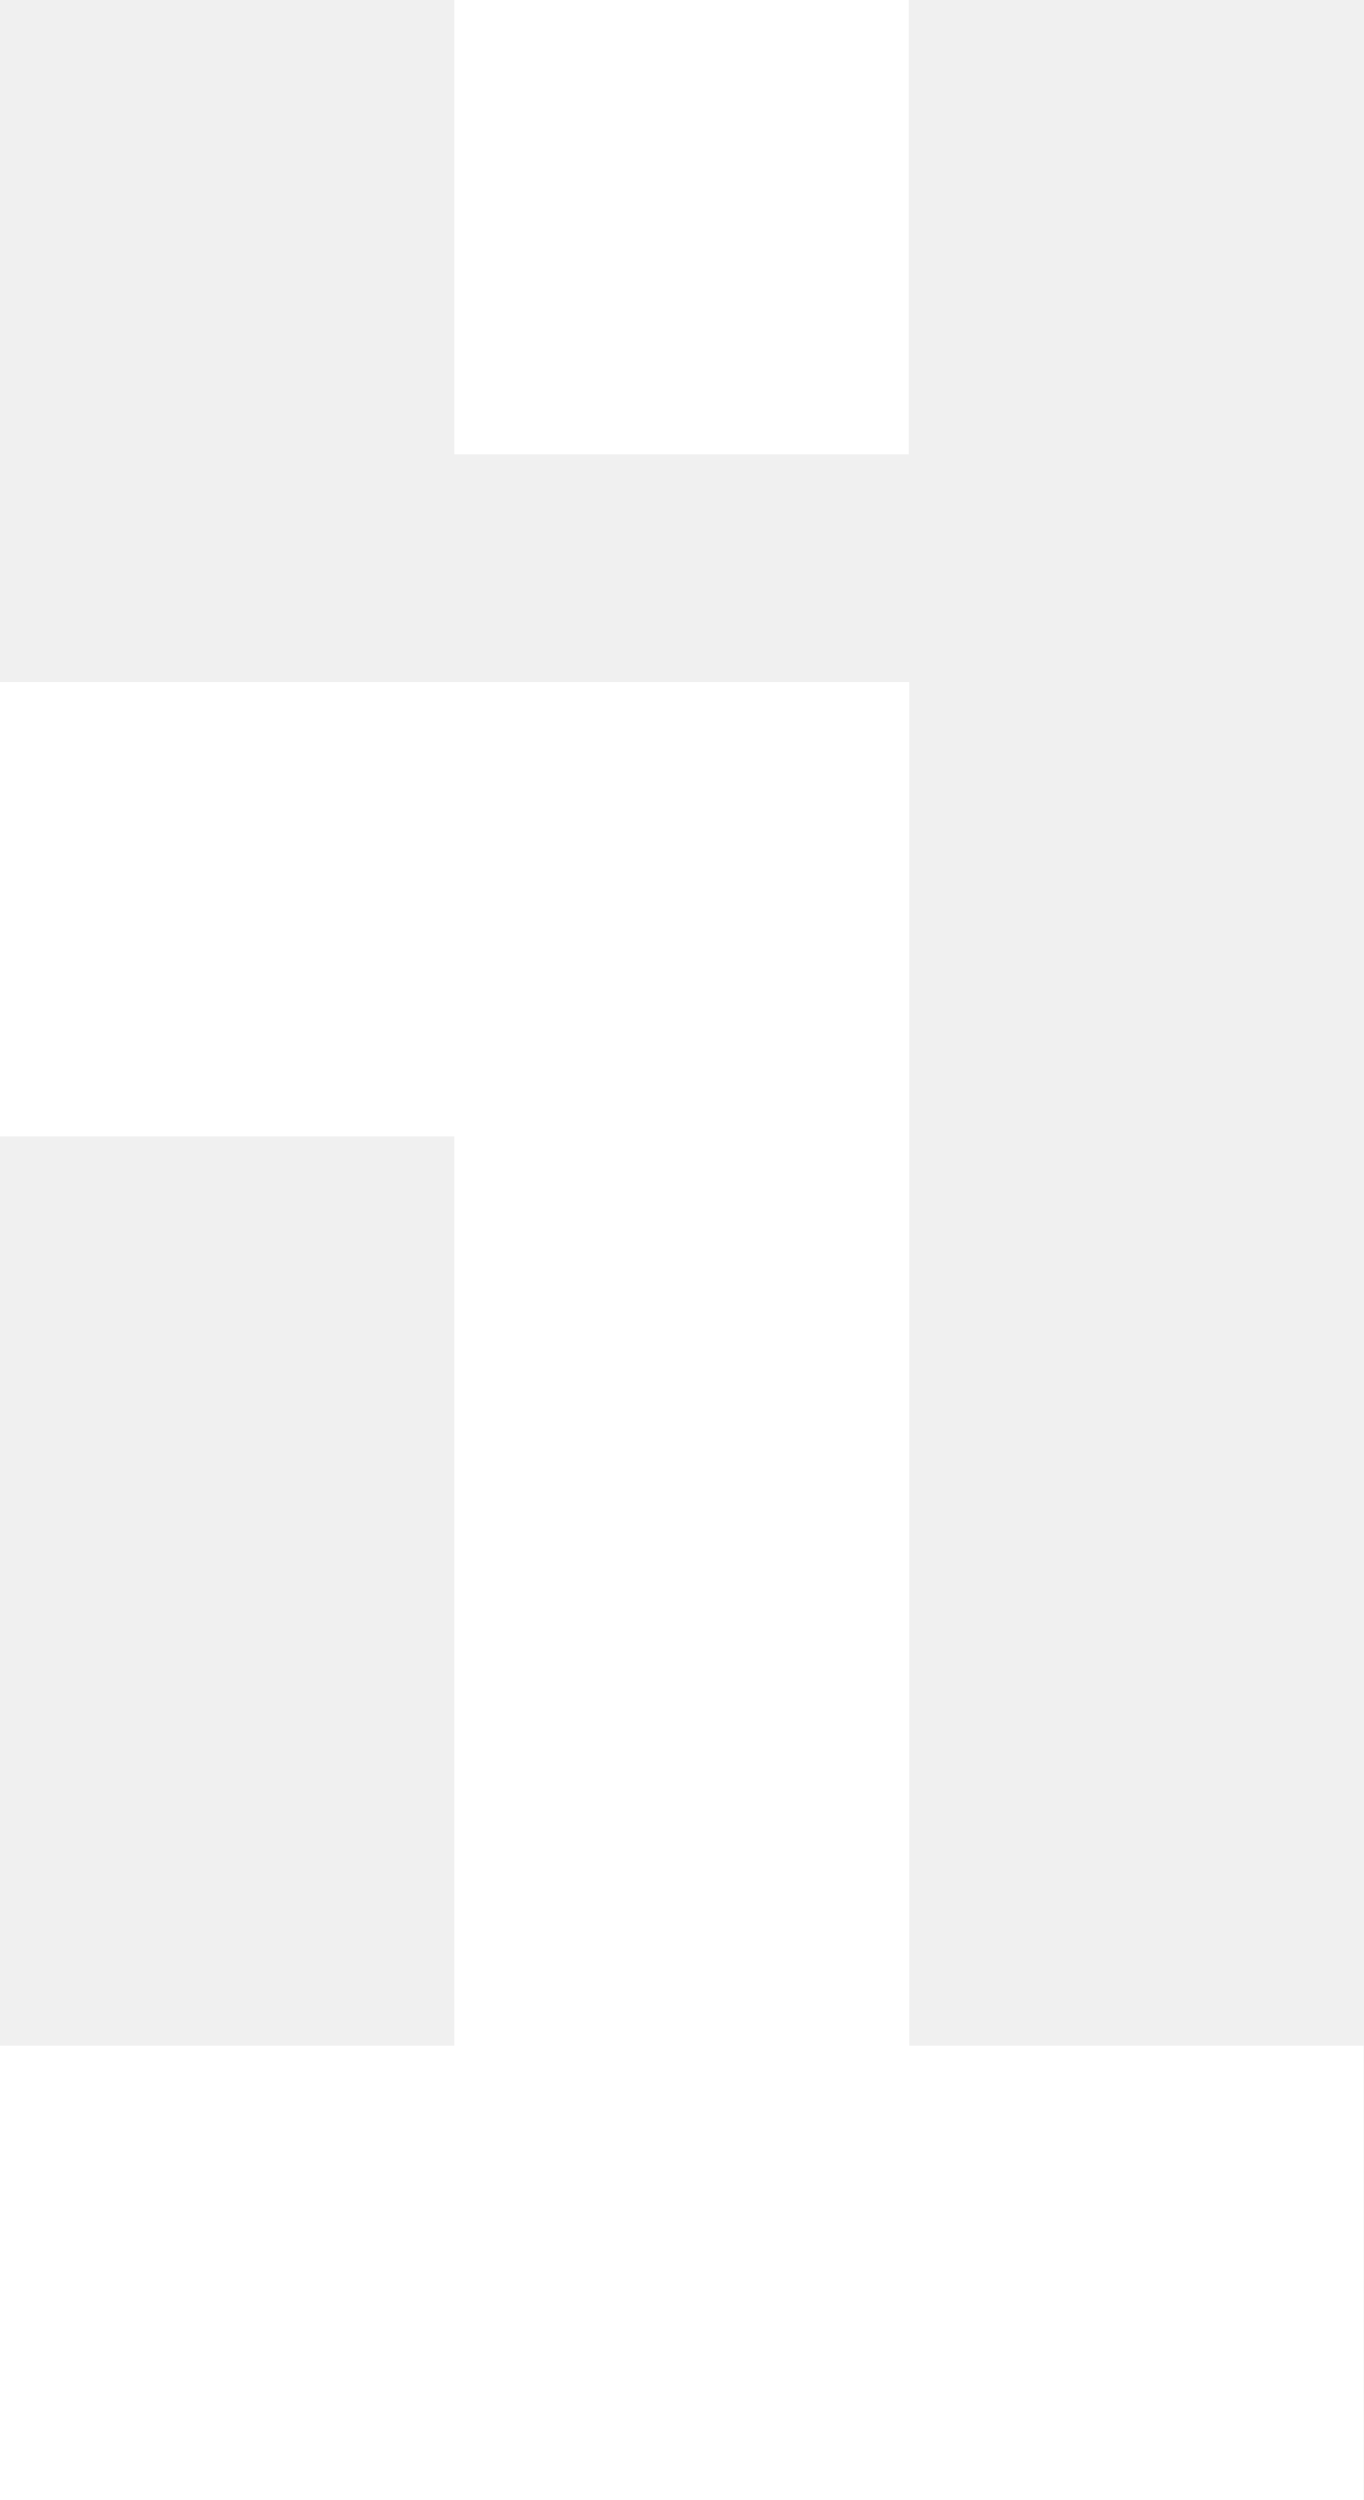
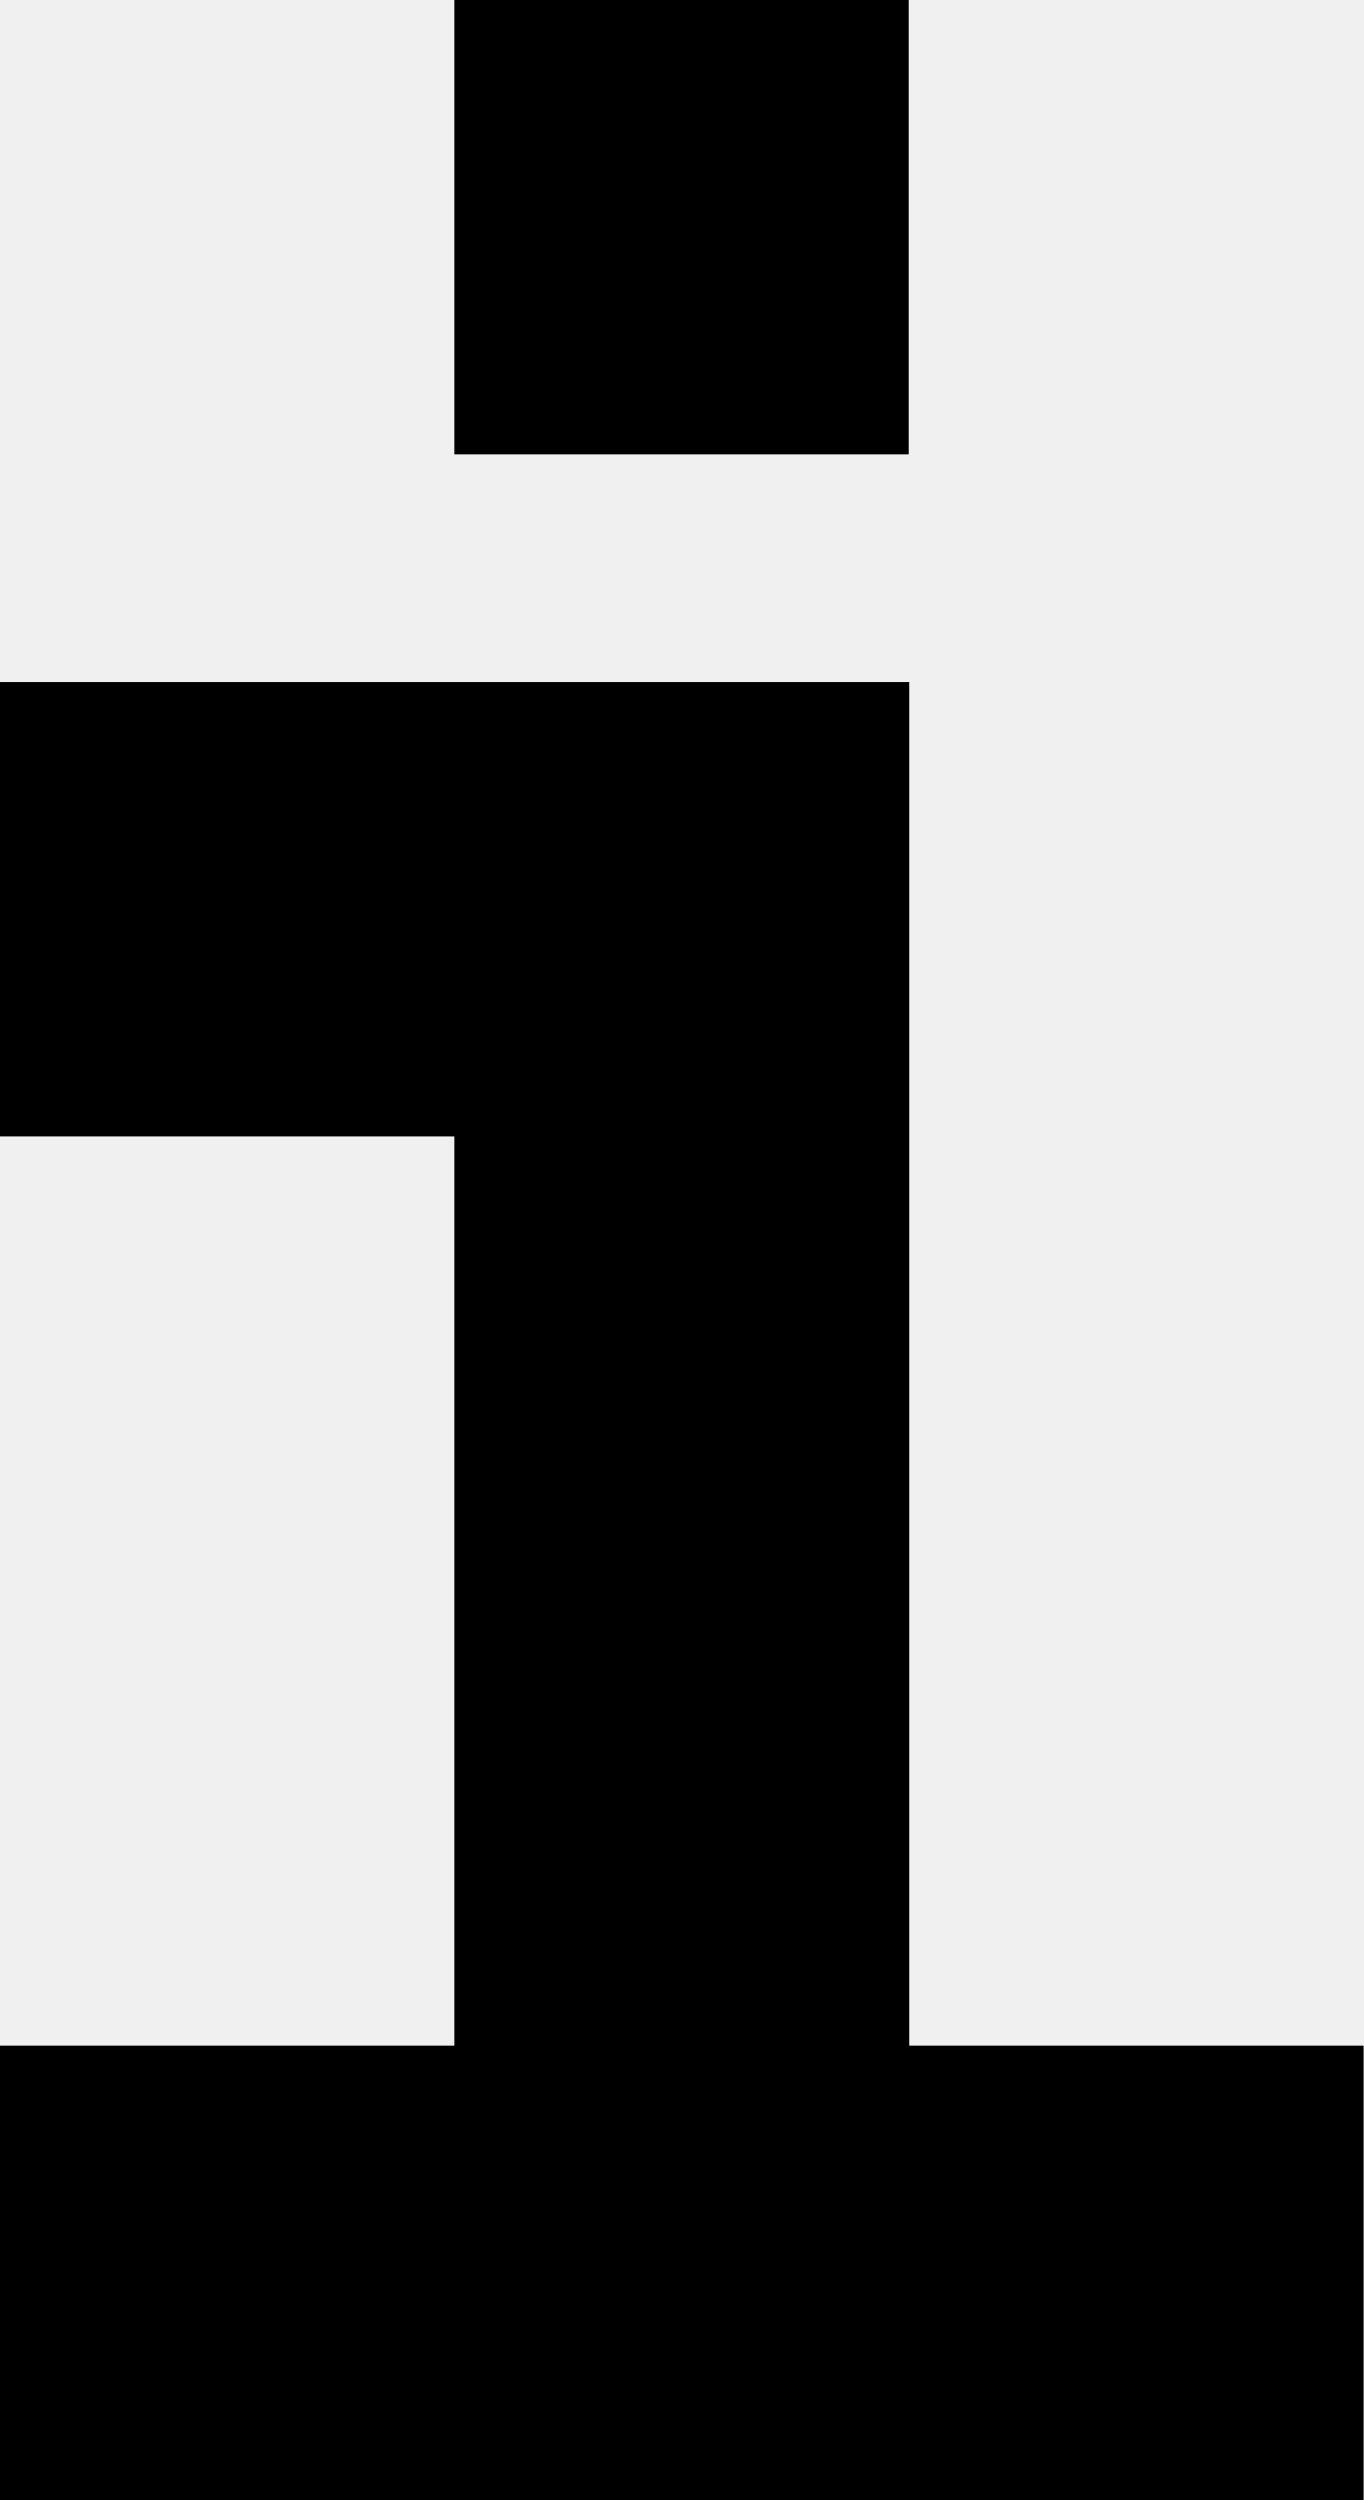
<svg xmlns="http://www.w3.org/2000/svg" id="Layer_2" data-name="Layer 2" viewBox="0 0 25.51 46.77">
-   <defs>
-     <style>
-       .cls-1 {
-         fill: #fff;
-       }
-     </style>
-   </defs>
  <g id="Layer_1-2" data-name="Layer 1">
    <g>
      <polygon class="cls-1" points="17.01 38.27 17.01 29.76 17.01 21.26 17.01 12.76 8.5 12.76 0 12.76 0 21.26 8.5 21.26 8.5 29.76 8.5 38.27 0 38.27 0 46.77 8.5 46.77 17.01 46.77 25.51 46.77 25.51 38.27 17.01 38.27" />
      <rect class="cls-1" x="8.5" width="8.5" height="8.5" />
    </g>
  </g>
</svg>
